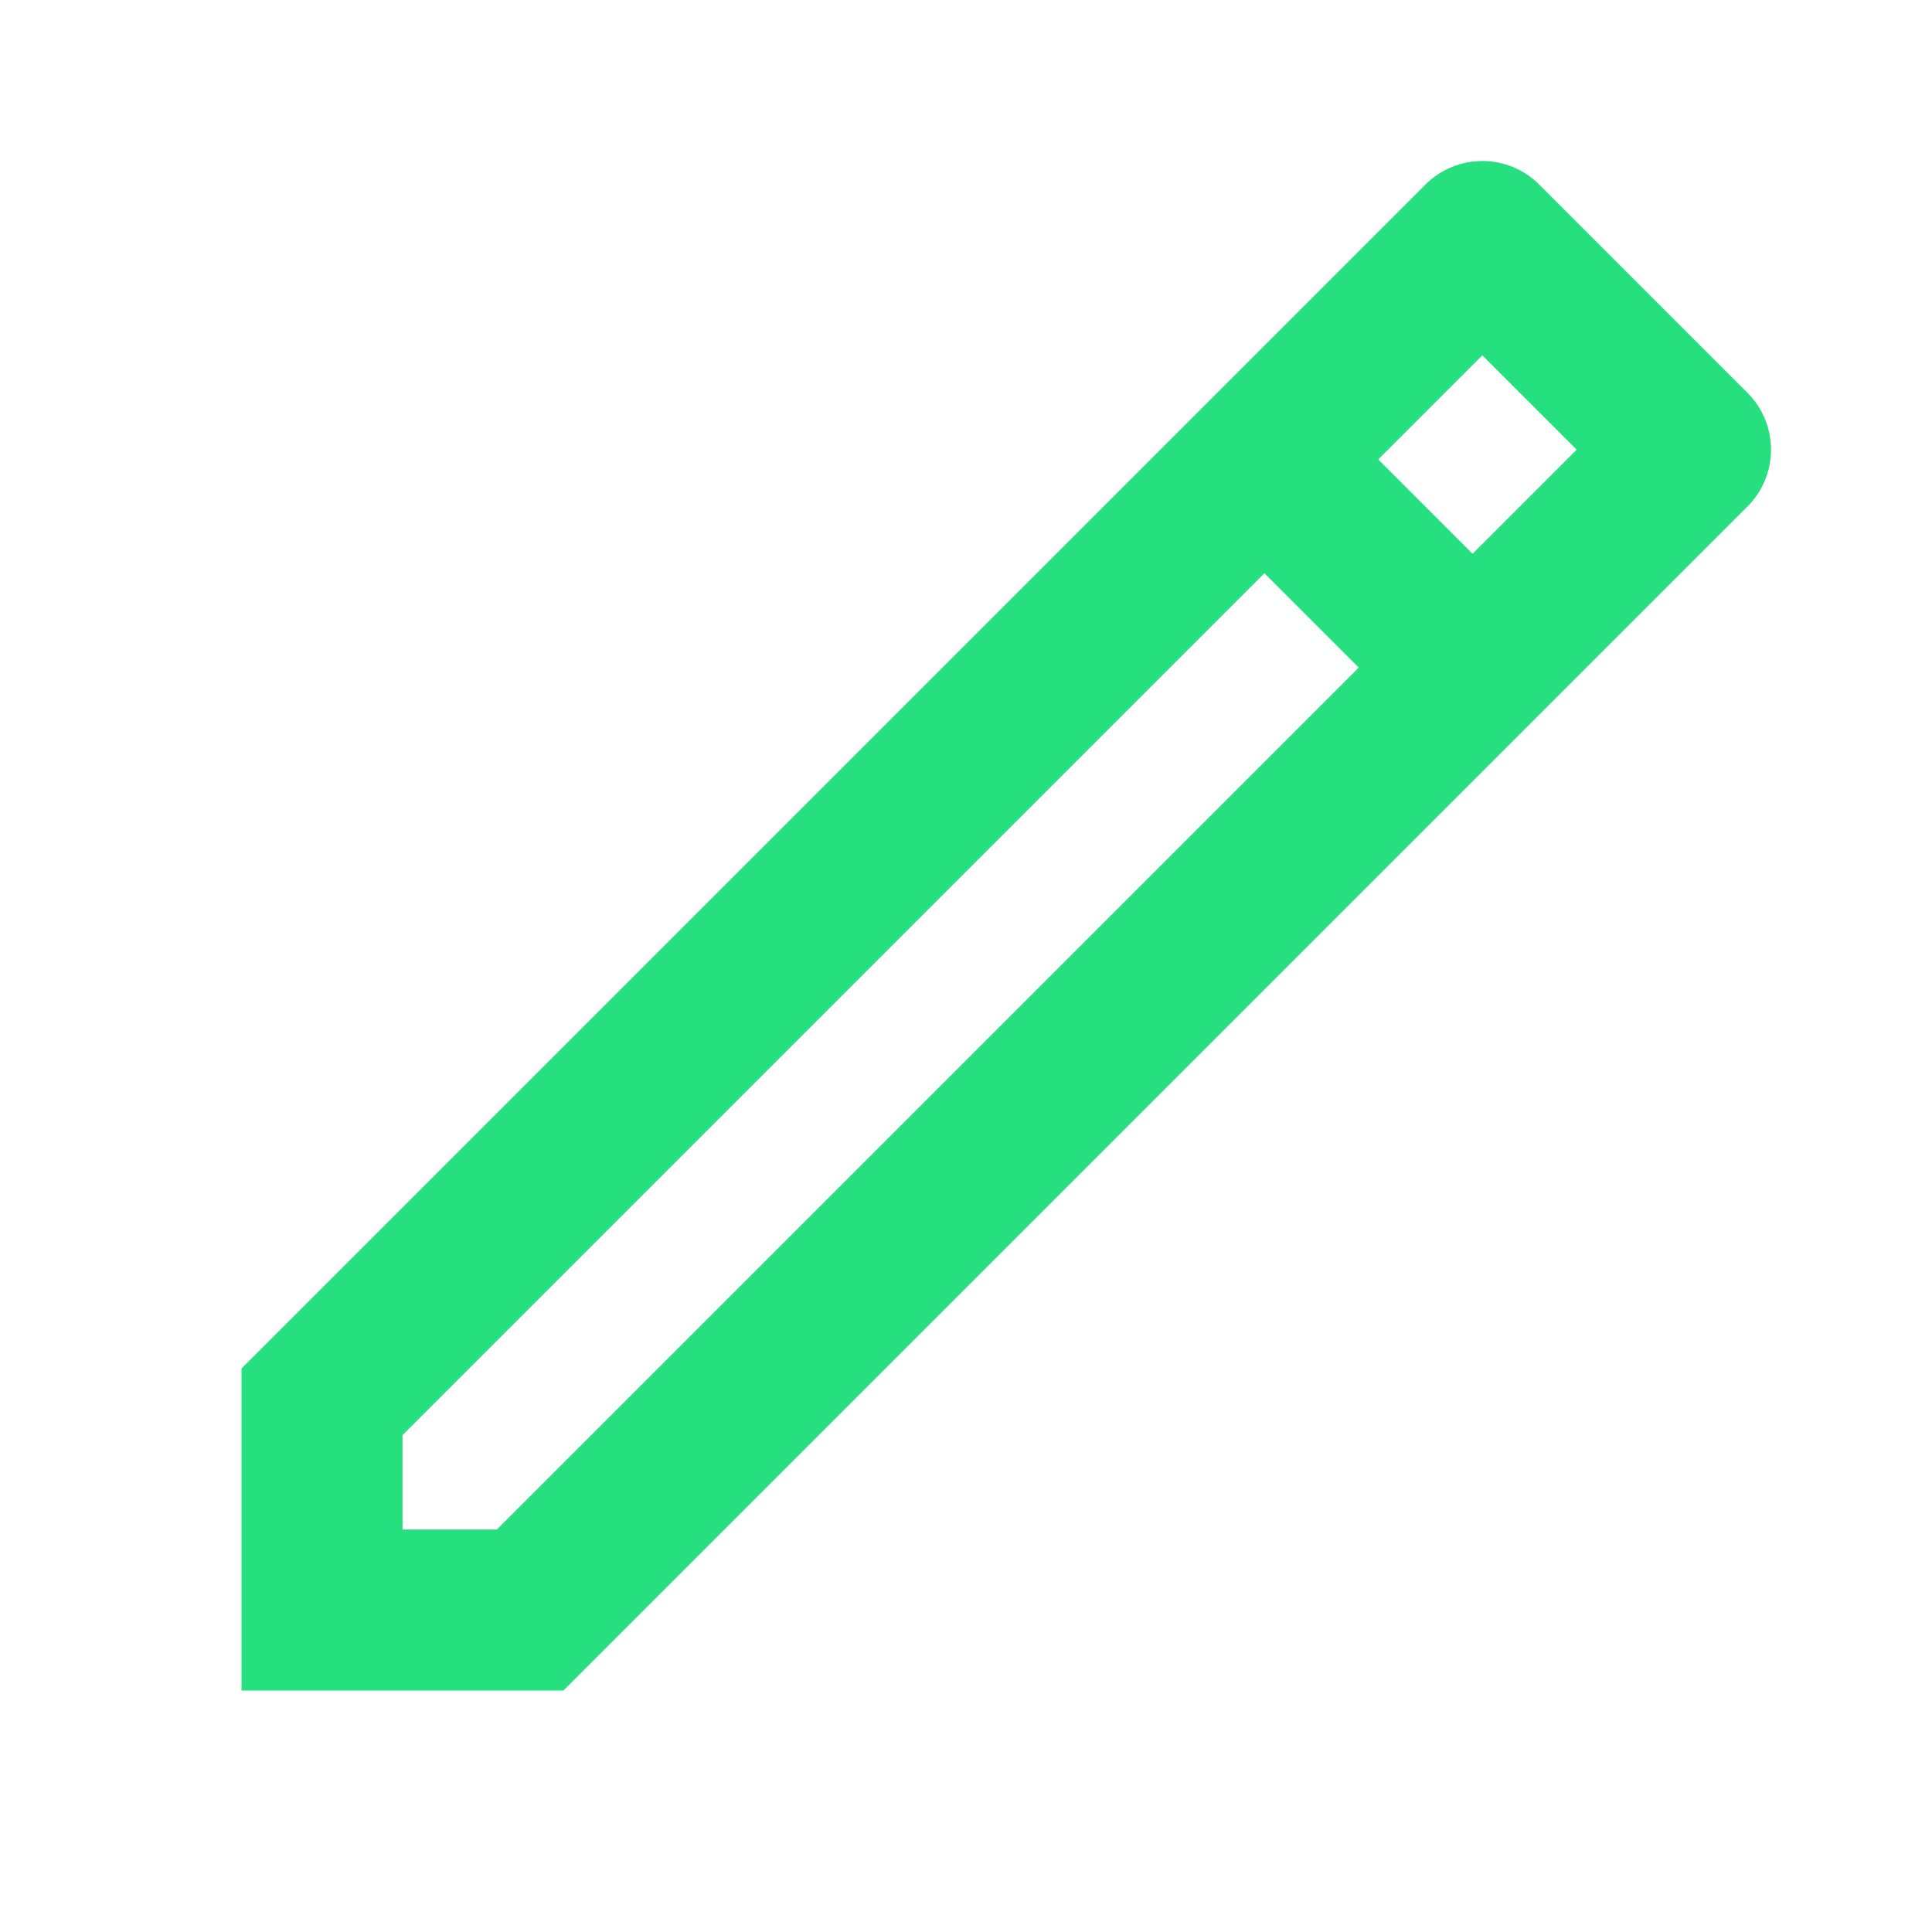
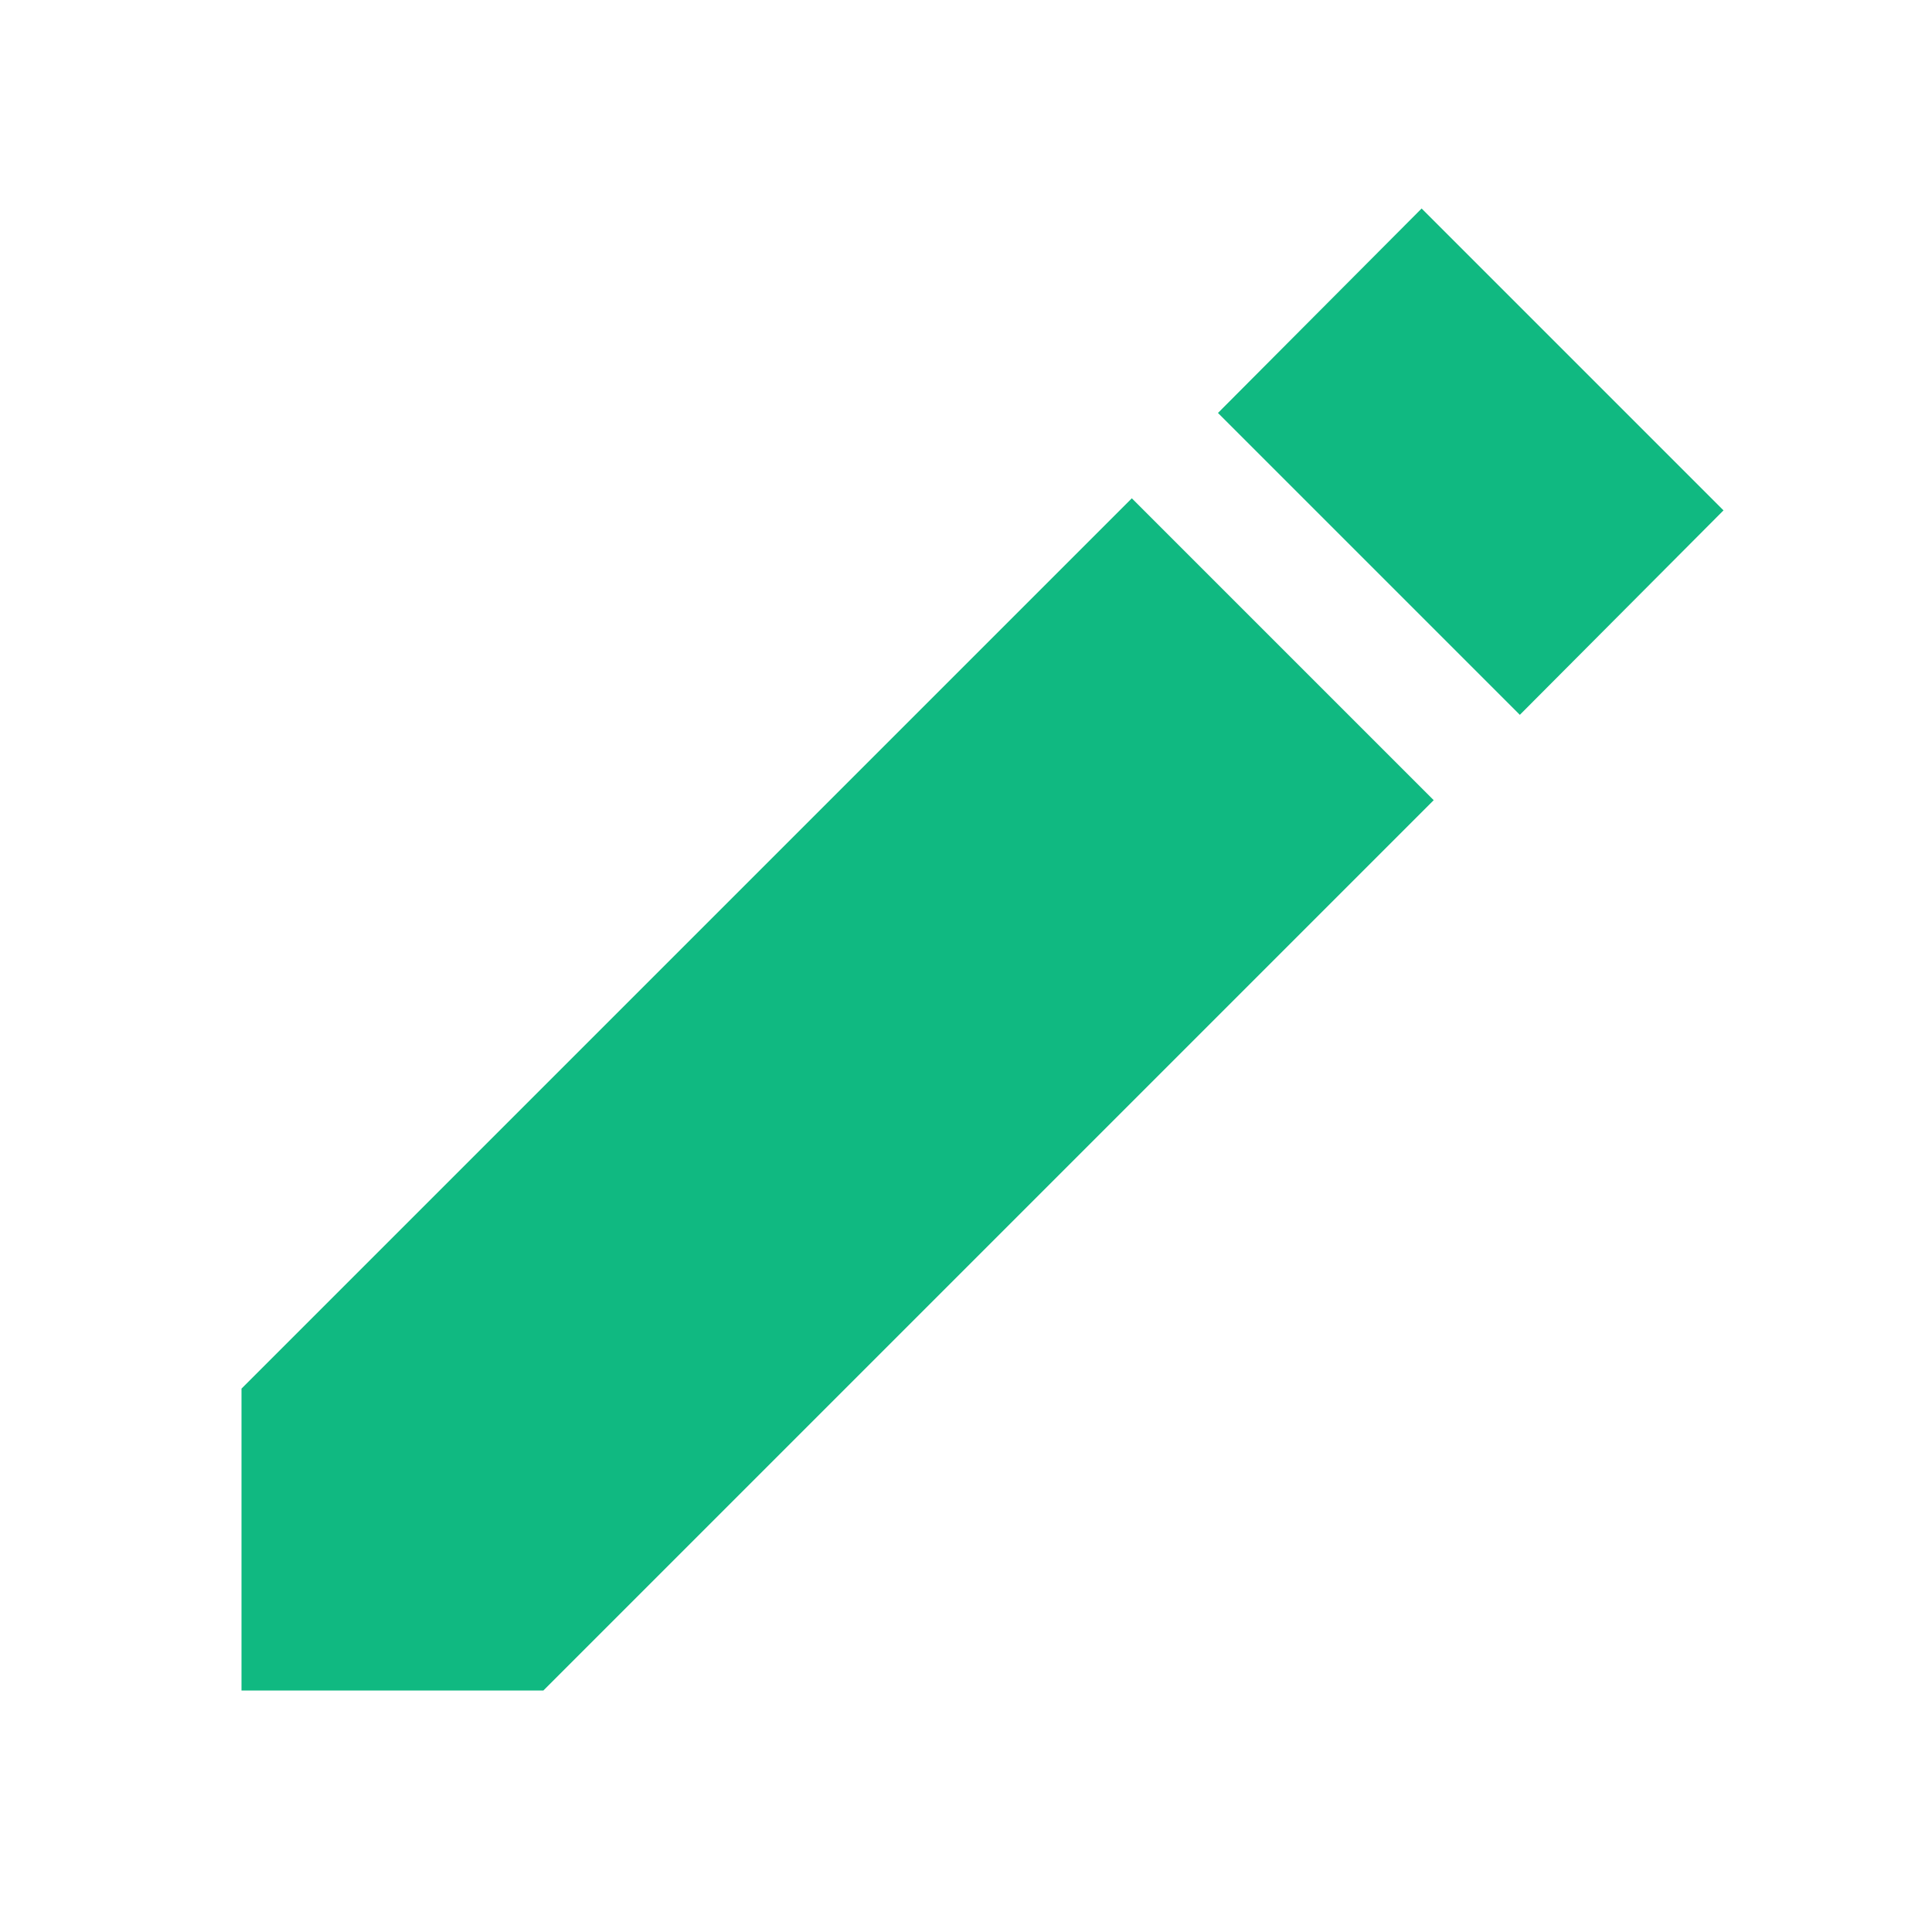
- <svg xmlns="http://www.w3.org/2000/svg" fill="#26e07f" viewBox="0 0 24 24" width="48px" height="48px">
-   <path d="M 18.414 2 C 18.158 2 17.902 2.098 17.707 2.293 L 15.707 4.293 L 14.293 5.707 L 3 17 L 3 21 L 7 21 L 21.707 6.293 C 22.098 5.902 22.098 5.269 21.707 4.879 L 19.121 2.293 C 18.926 2.098 18.67 2 18.414 2 z M 18.414 4.414 L 19.586 5.586 L 18.293 6.879 L 17.121 5.707 L 18.414 4.414 z M 15.707 7.121 L 16.879 8.293 L 6.172 19 L 5 19 L 5 17.828 L 15.707 7.121 z" />
+ <svg xmlns="http://www.w3.org/2000/svg" enable-background="new 0 0 24 24" height="36px" viewBox="0 0 24 24" width="36px" fill="#10B981">
+   <g>
+     <rect fill="none" height="24" width="24" />
+   </g>
+   <g>
+     <g>
+       <path d="M3,17.25V21h3.75L17.81,9.94l-3.75-3.75L3,17.25z M21.41,6.34l-3.75-3.75l-2.53,2.54l3.75,3.75L21.41,6.34z" />
+     </g>
+   </g>
</svg>
